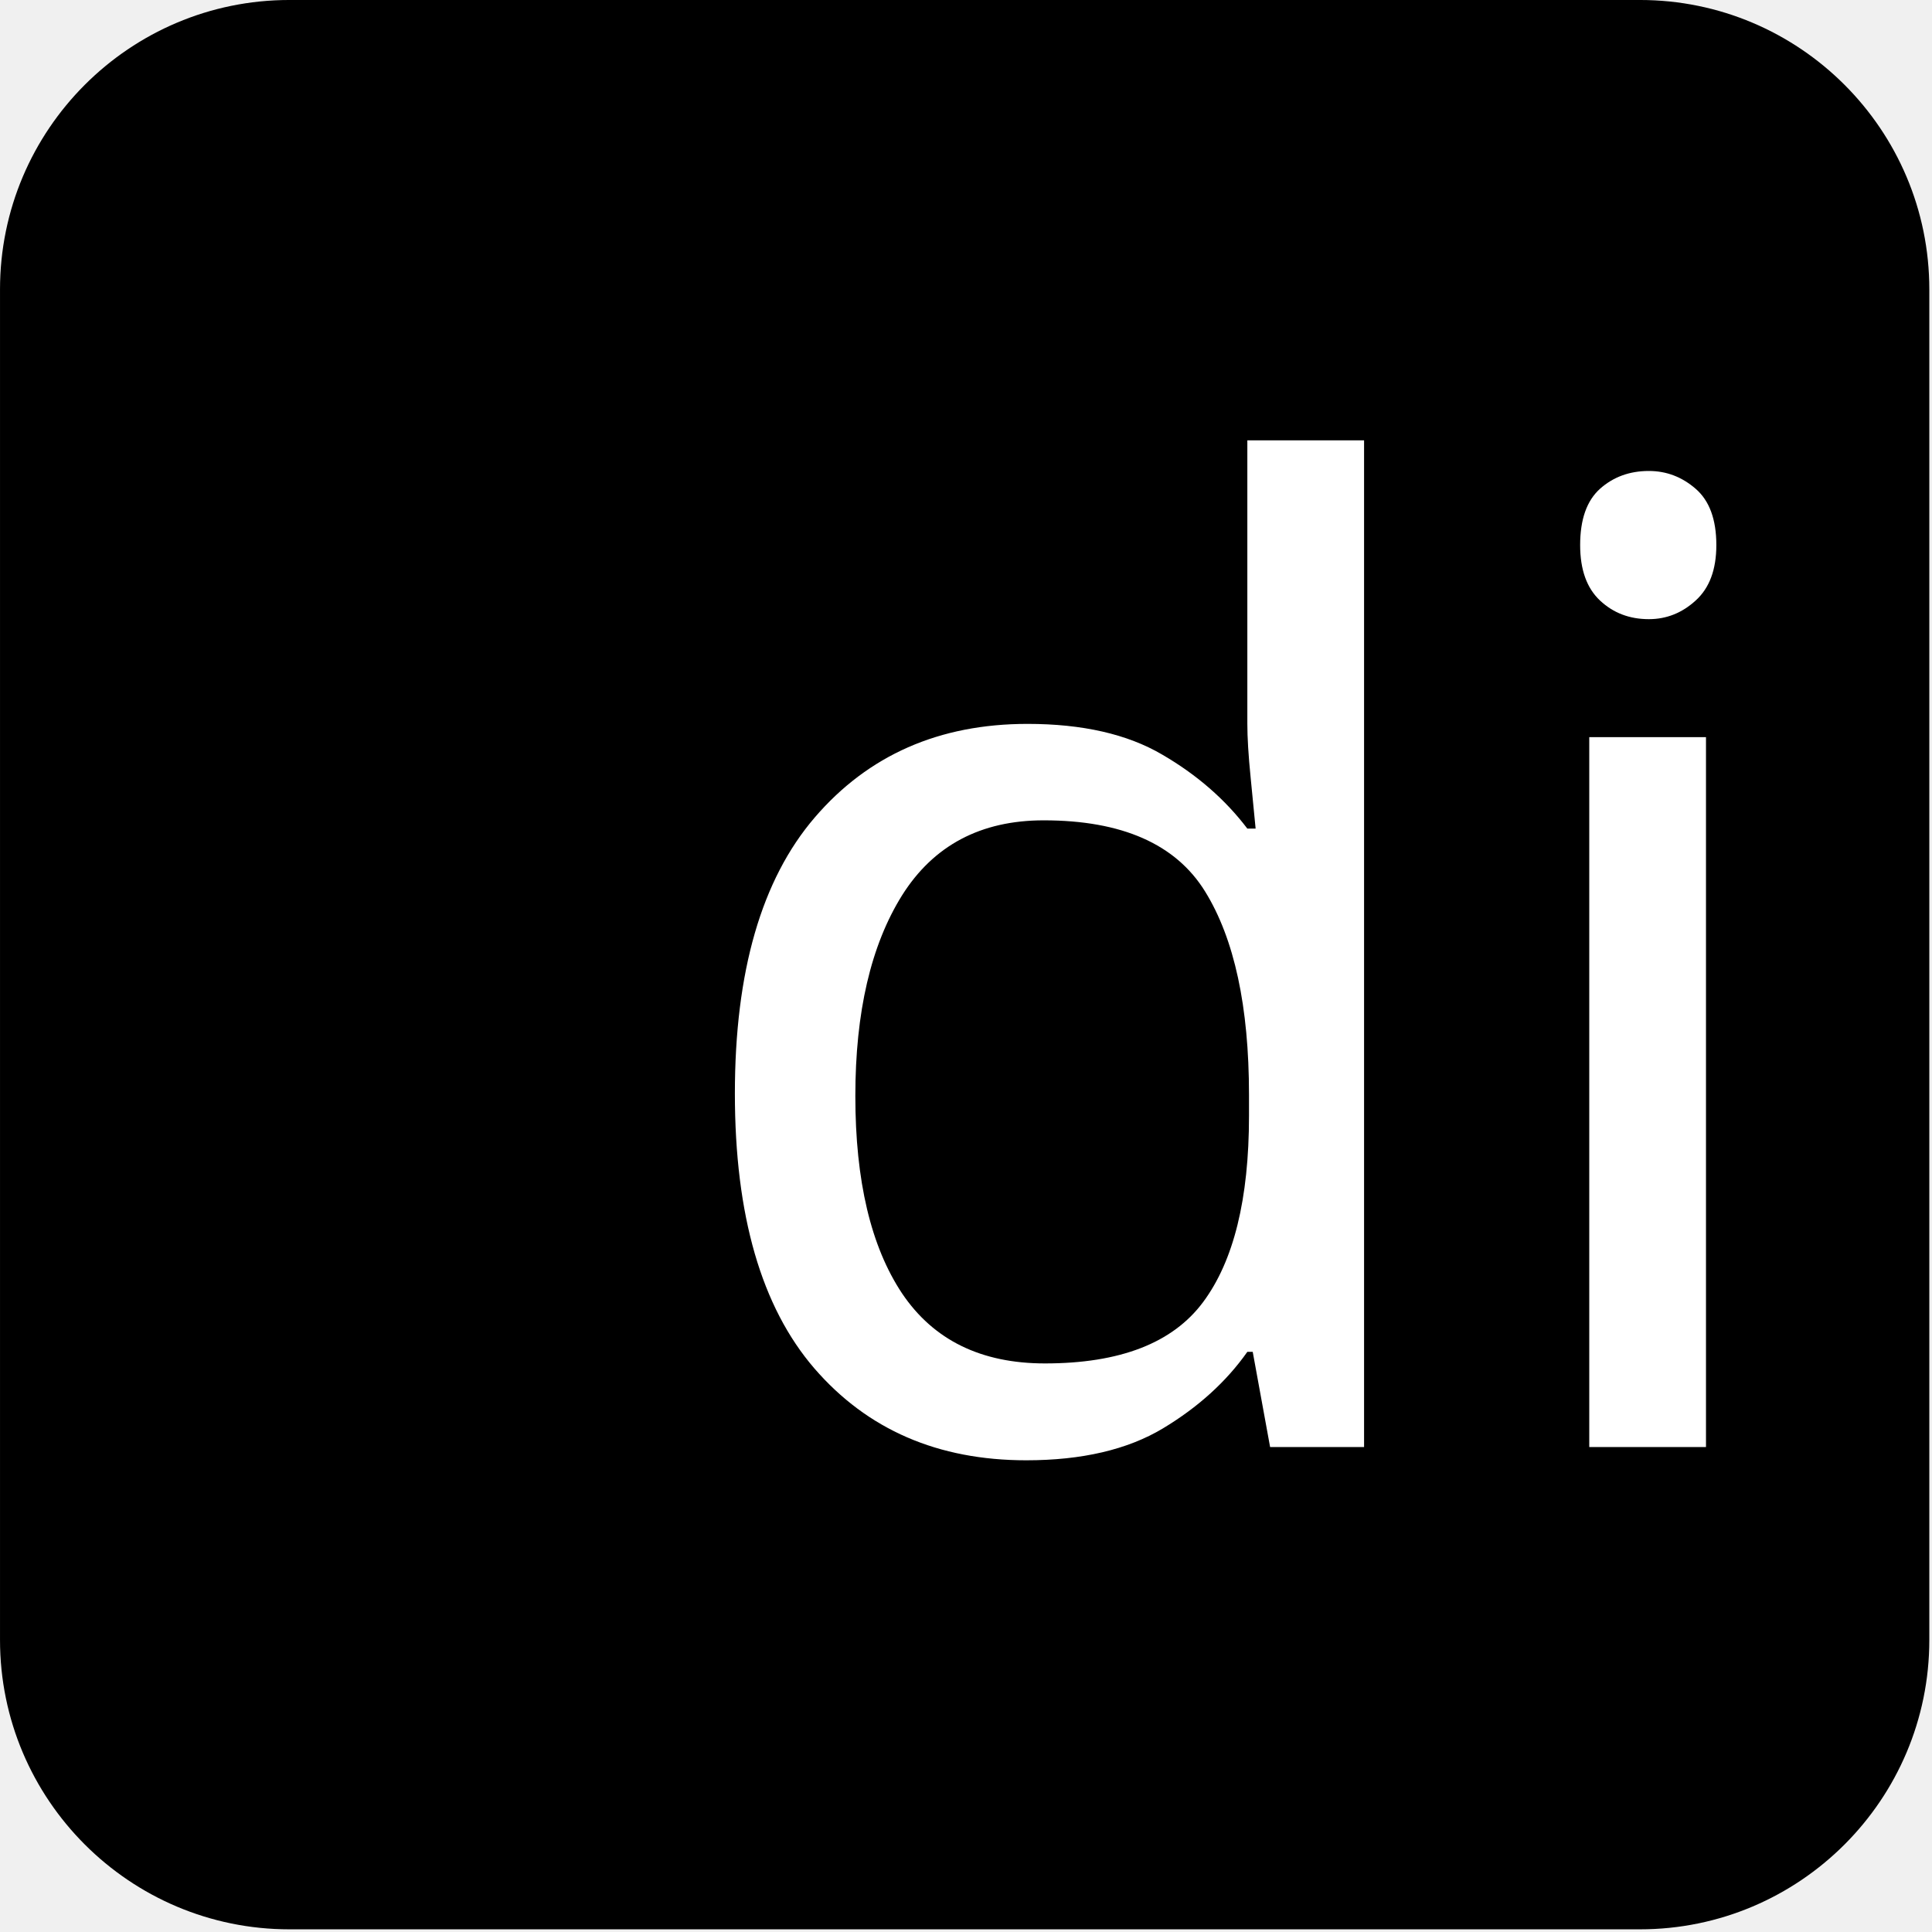
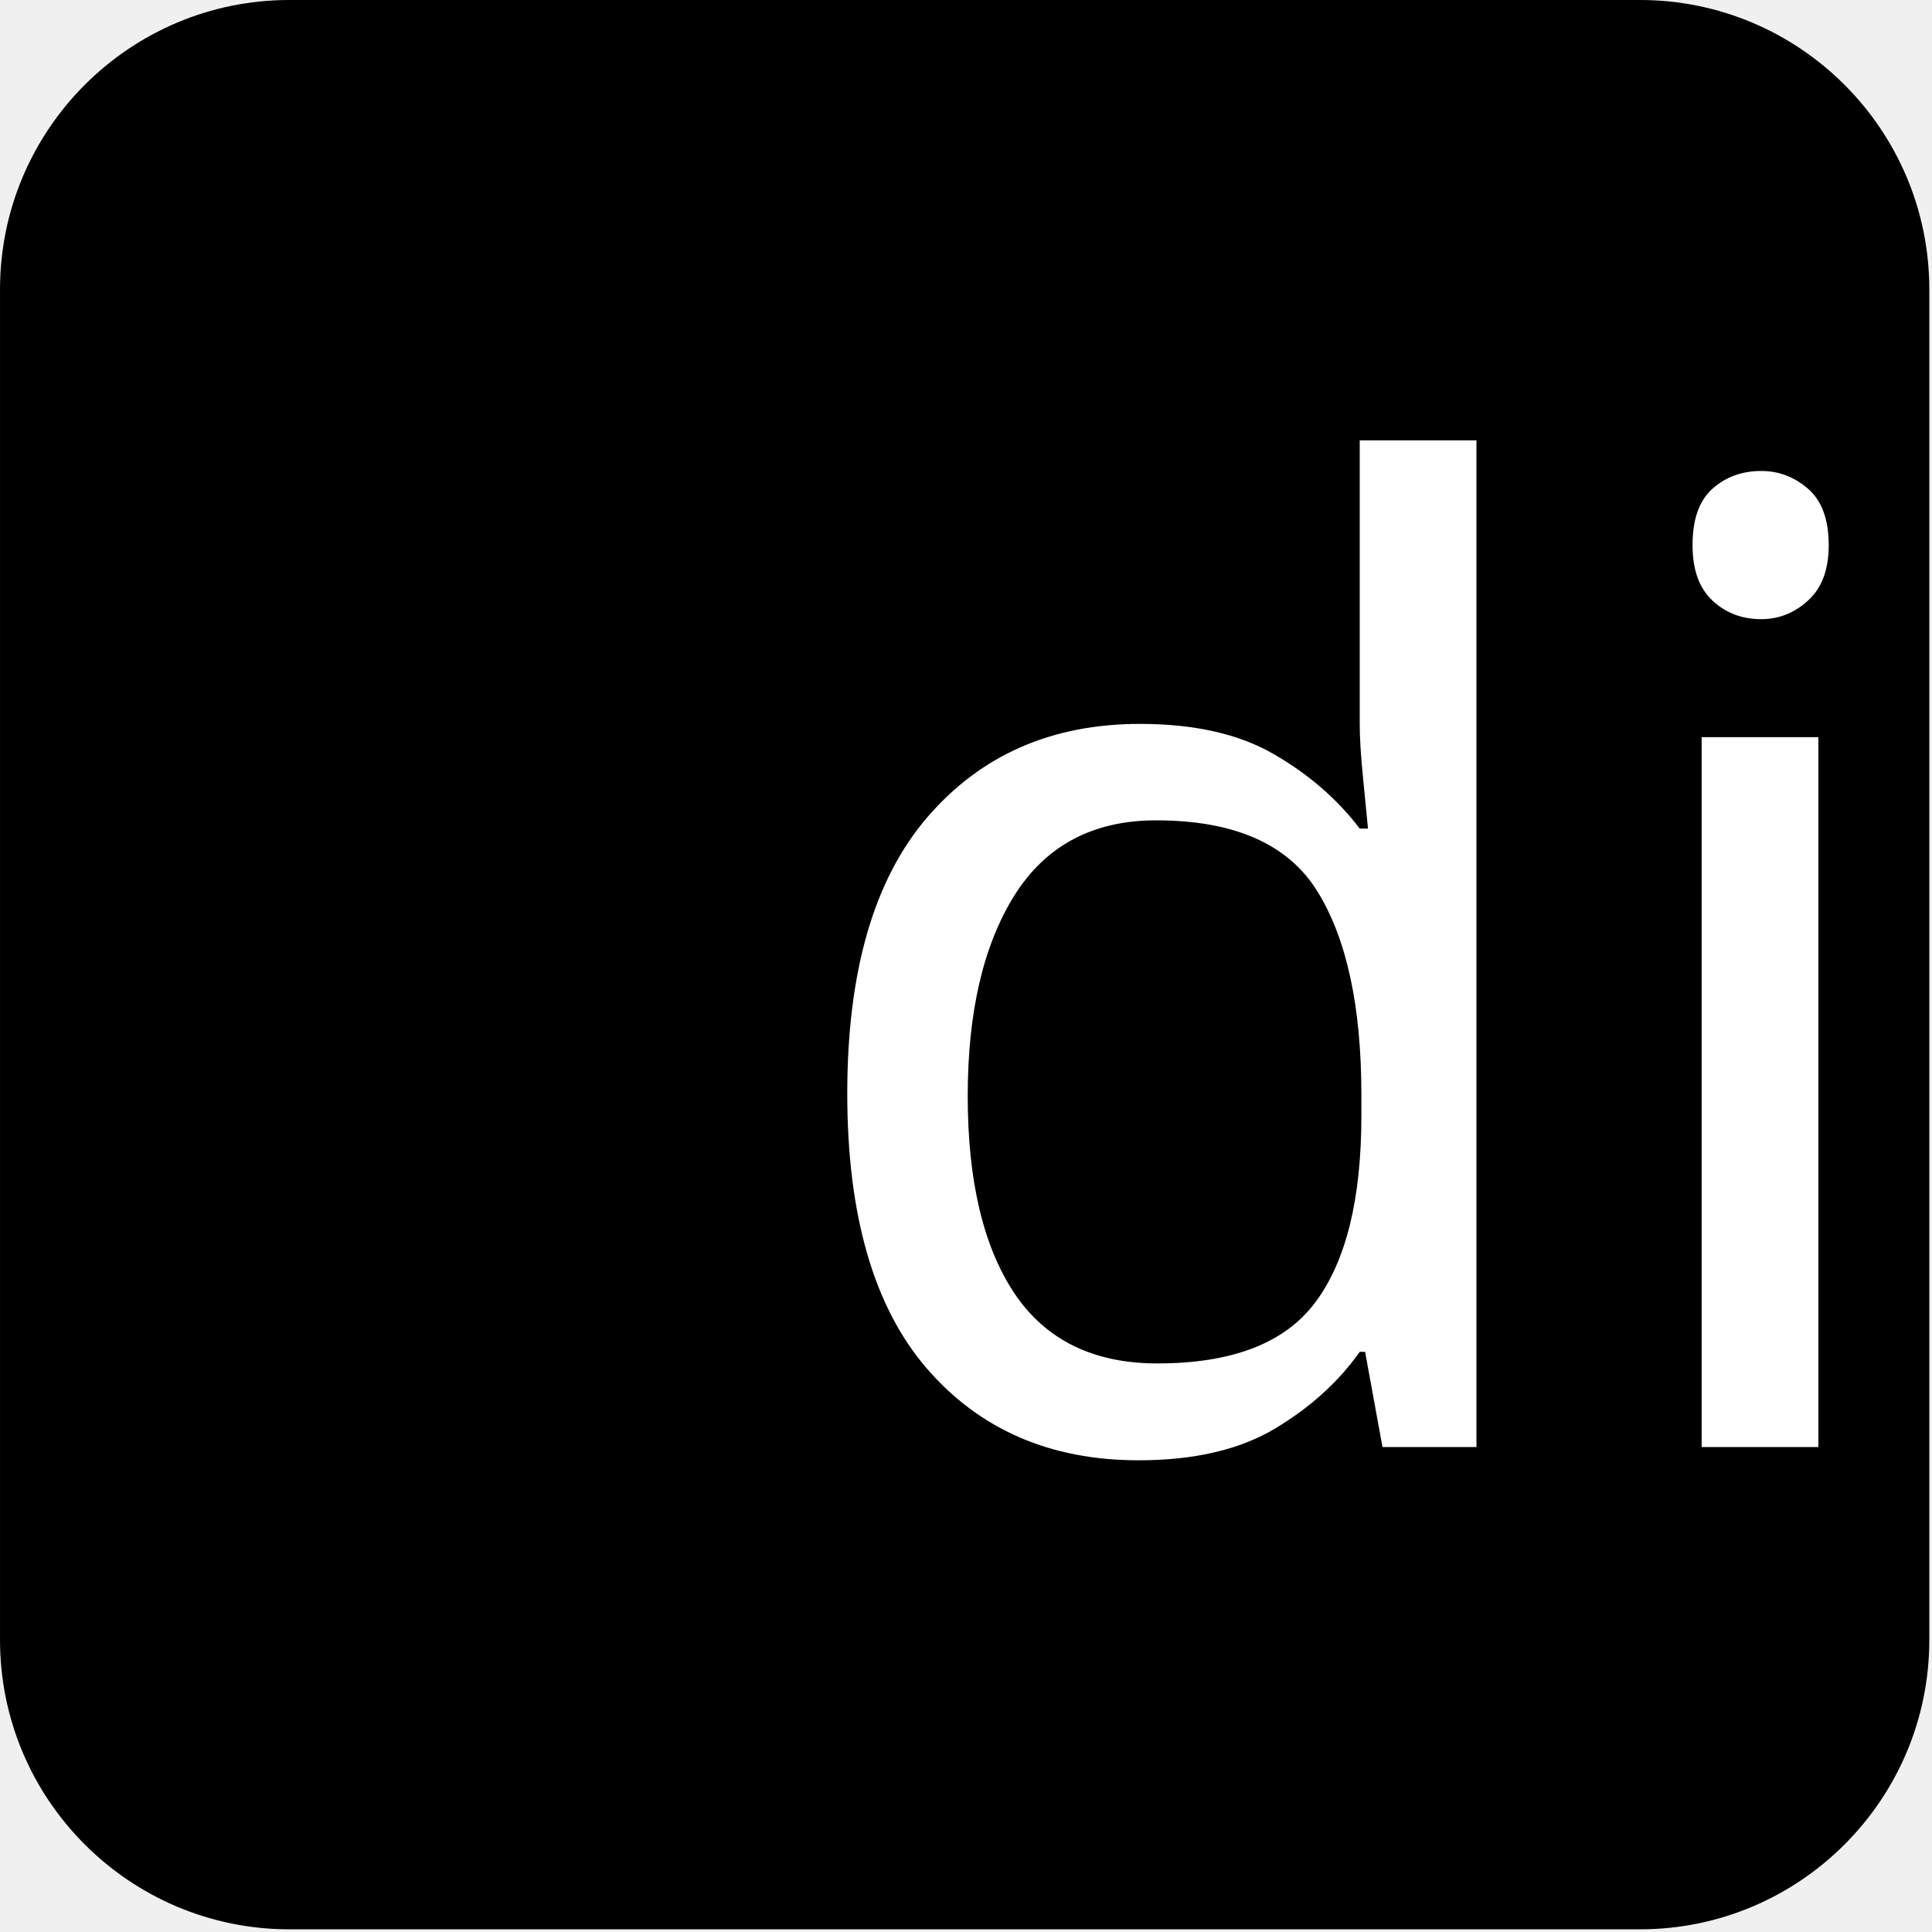
<svg xmlns="http://www.w3.org/2000/svg" width="100%" height="100%" viewBox="0 0 710 710" version="1.1" xml:space="preserve" style="fill-rule:evenodd;clip-rule:evenodd;stroke-linejoin:round;stroke-miterlimit:2;">
-   <g transform="matrix(1,0,0,1,-885.65,-742.712)">
-     <g transform="matrix(1,0,0,1,-212.246,-469.711)">
+   <g transform="matrix(1,0,0,1,-295.276,-1044.92)">
+     <g transform="matrix(1,0,0,1,-802.62,-167.502)">
      <path d="M1806.91,1318.78C1806.91,1260.08 1759.26,1212.42 1700.56,1212.42L1204.25,1212.42C1145.55,1212.42 1097.9,1260.08 1097.9,1318.78L1097.9,1815.09C1097.9,1873.78 1145.55,1921.44 1204.25,1921.44L1700.56,1921.44C1759.26,1921.44 1806.91,1873.78 1806.91,1815.09L1806.91,1318.78Z" />
      <clipPath id="_clip1">
        <path d="M1806.91,1318.78C1806.91,1260.08 1759.26,1212.42 1700.56,1212.42L1204.25,1212.42C1145.55,1212.42 1097.9,1260.08 1097.9,1318.78L1097.9,1815.09C1097.9,1873.78 1145.55,1921.44 1204.25,1921.44L1700.56,1921.44C1759.26,1921.44 1806.91,1873.78 1806.91,1815.09L1806.91,1318.78Z" />
      </clipPath>
      <g clip-path="url(#_clip1)">
-         <g transform="matrix(9.73577,0,0,9.73577,-10745.2,-15384.4)">
+         <g transform="matrix(9.73577,0,0,9.73577,-10703.9,-15384.4)">
          <text x="1241.44px" y="1759.35px" style="font-family:'SegoeUI', 'Segoe UI', sans-serif;font-size:50px;fill:white;">di</text>
        </g>
      </g>
    </g>
  </g>
</svg>
